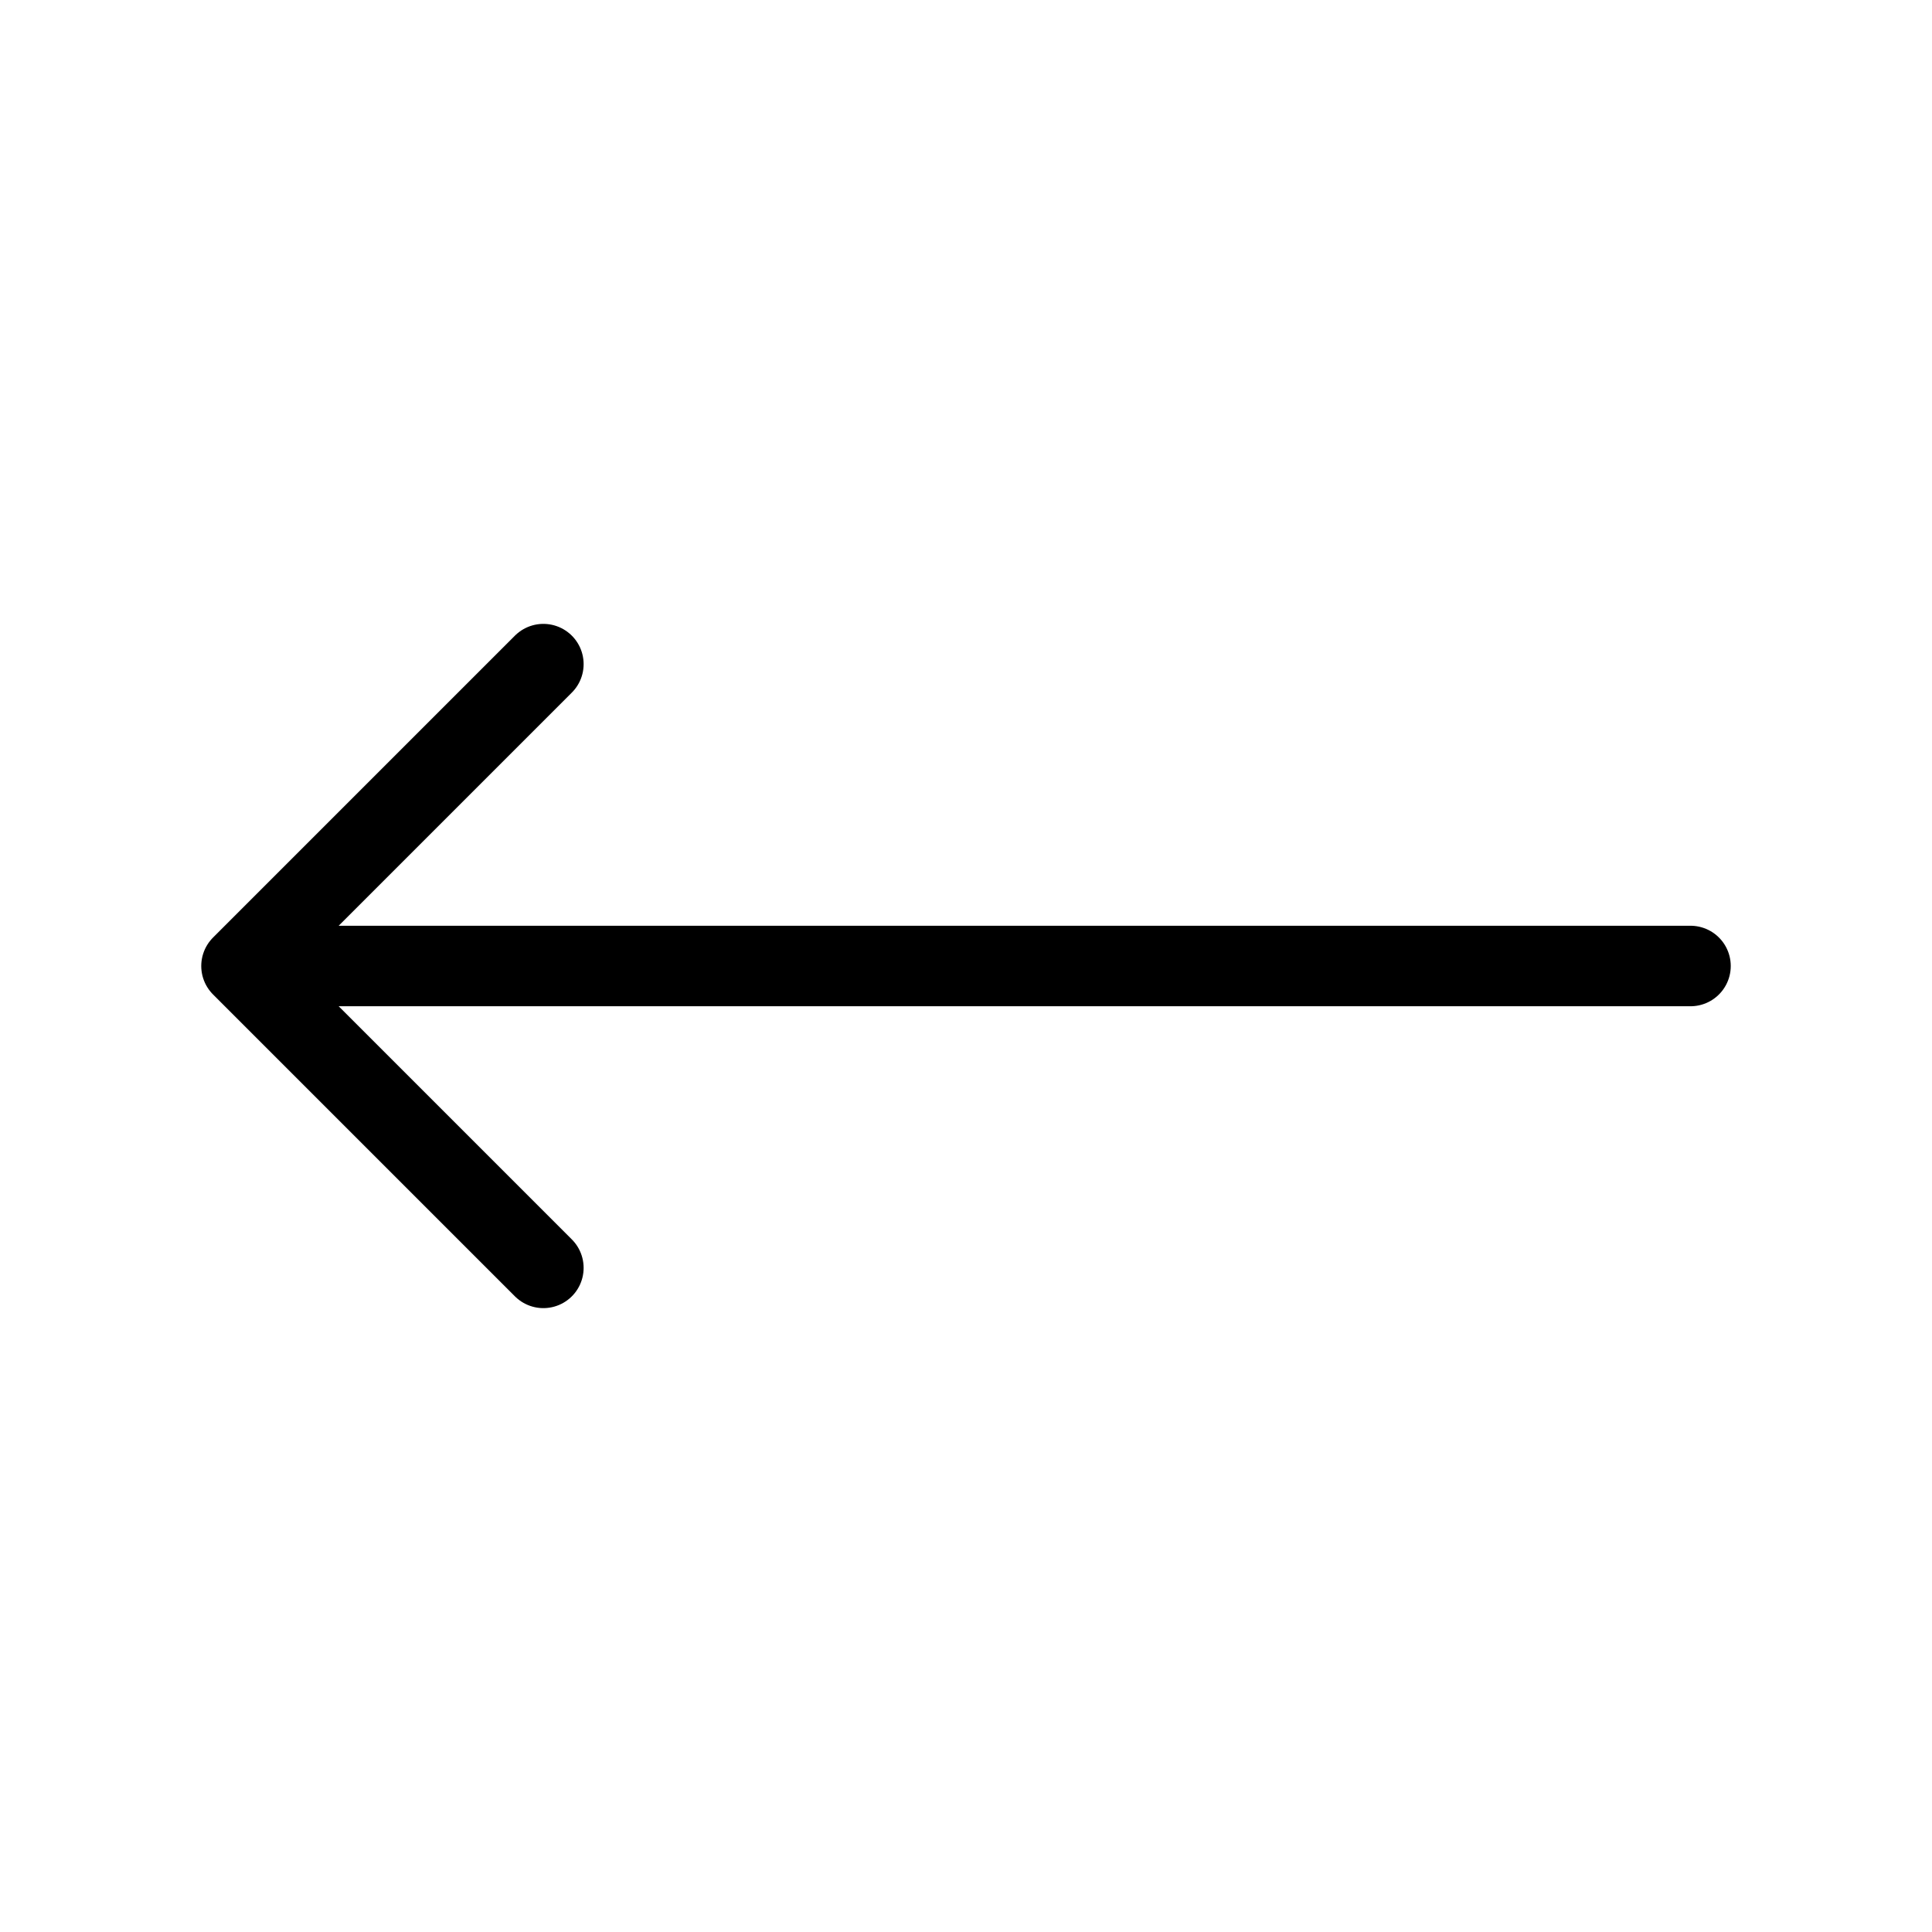
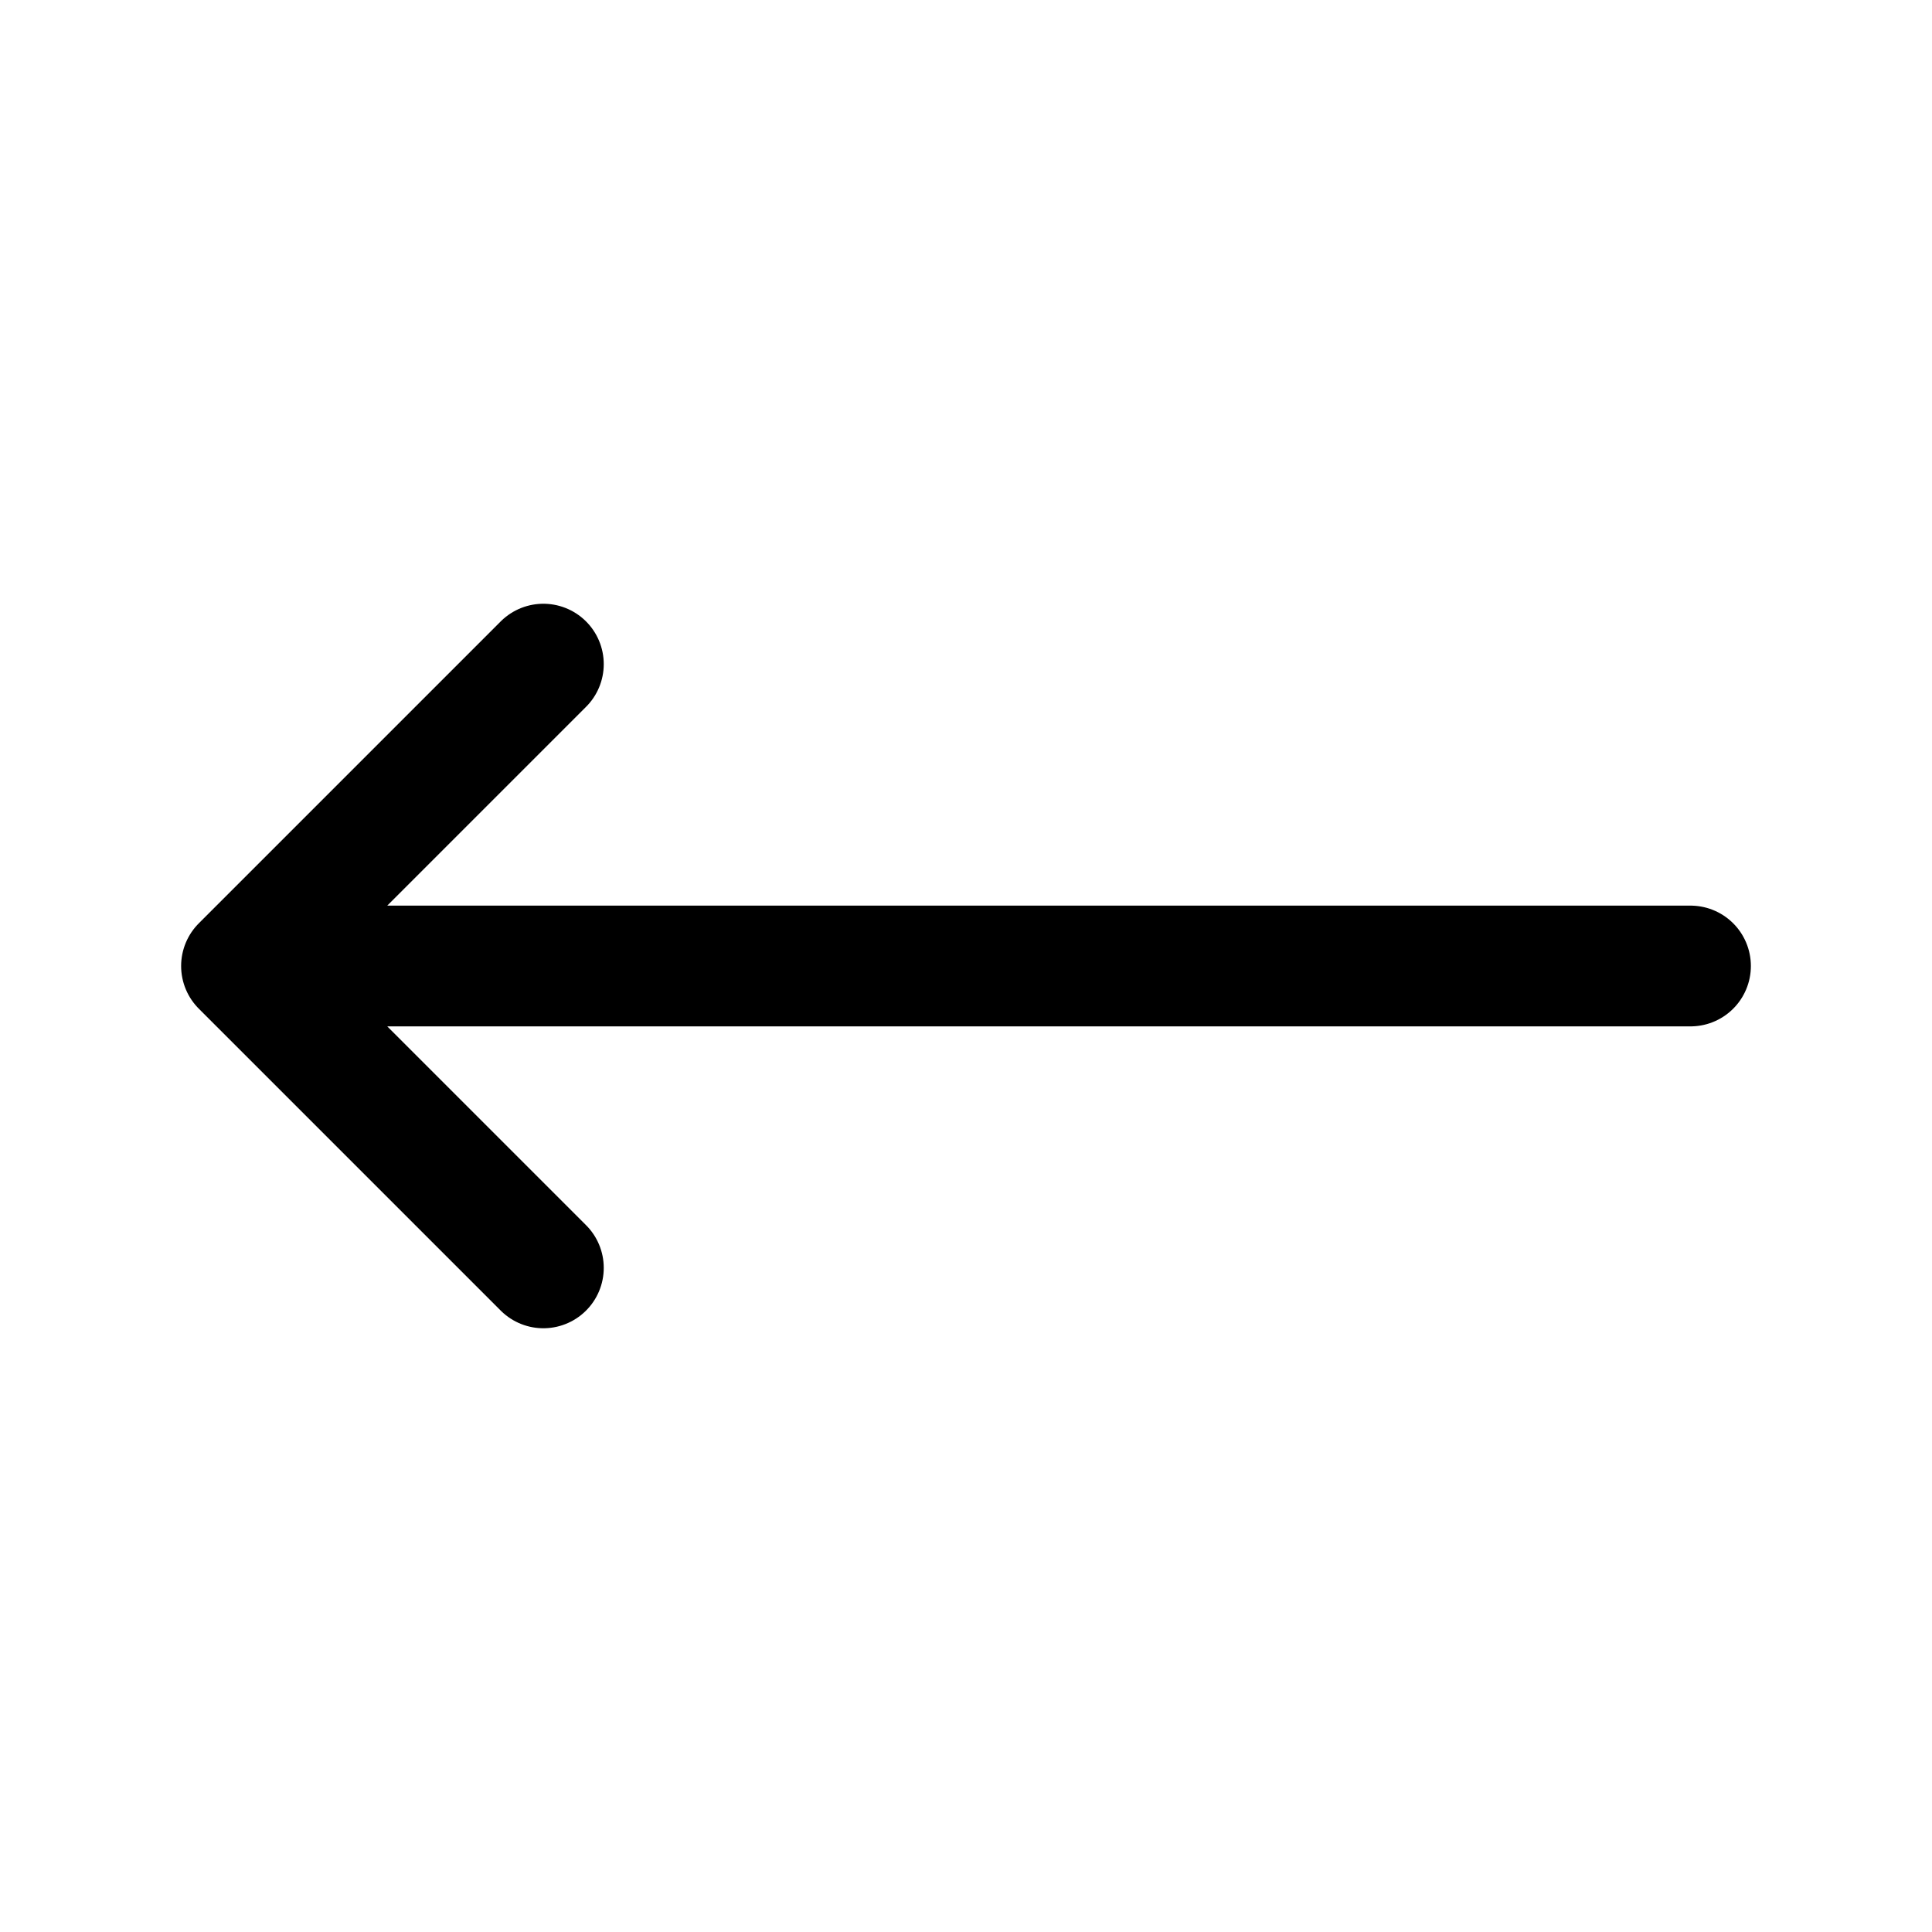
- <svg xmlns="http://www.w3.org/2000/svg" fill="none" viewBox="0 0 24 24" stroke-="1.5" stroke="currentColor" aria-hidden="true">
+ <svg xmlns="http://www.w3.org/2000/svg" fill="none" viewBox="0 0 24 24" stroke-width="1.5" stroke="currentColor" aria-hidden="true">
  <path stroke-linecap="round" stroke-linejoin="round" d="M6.75 15.75L3 12m0 0l3.75-3.75M3 12h18" />
</svg>
